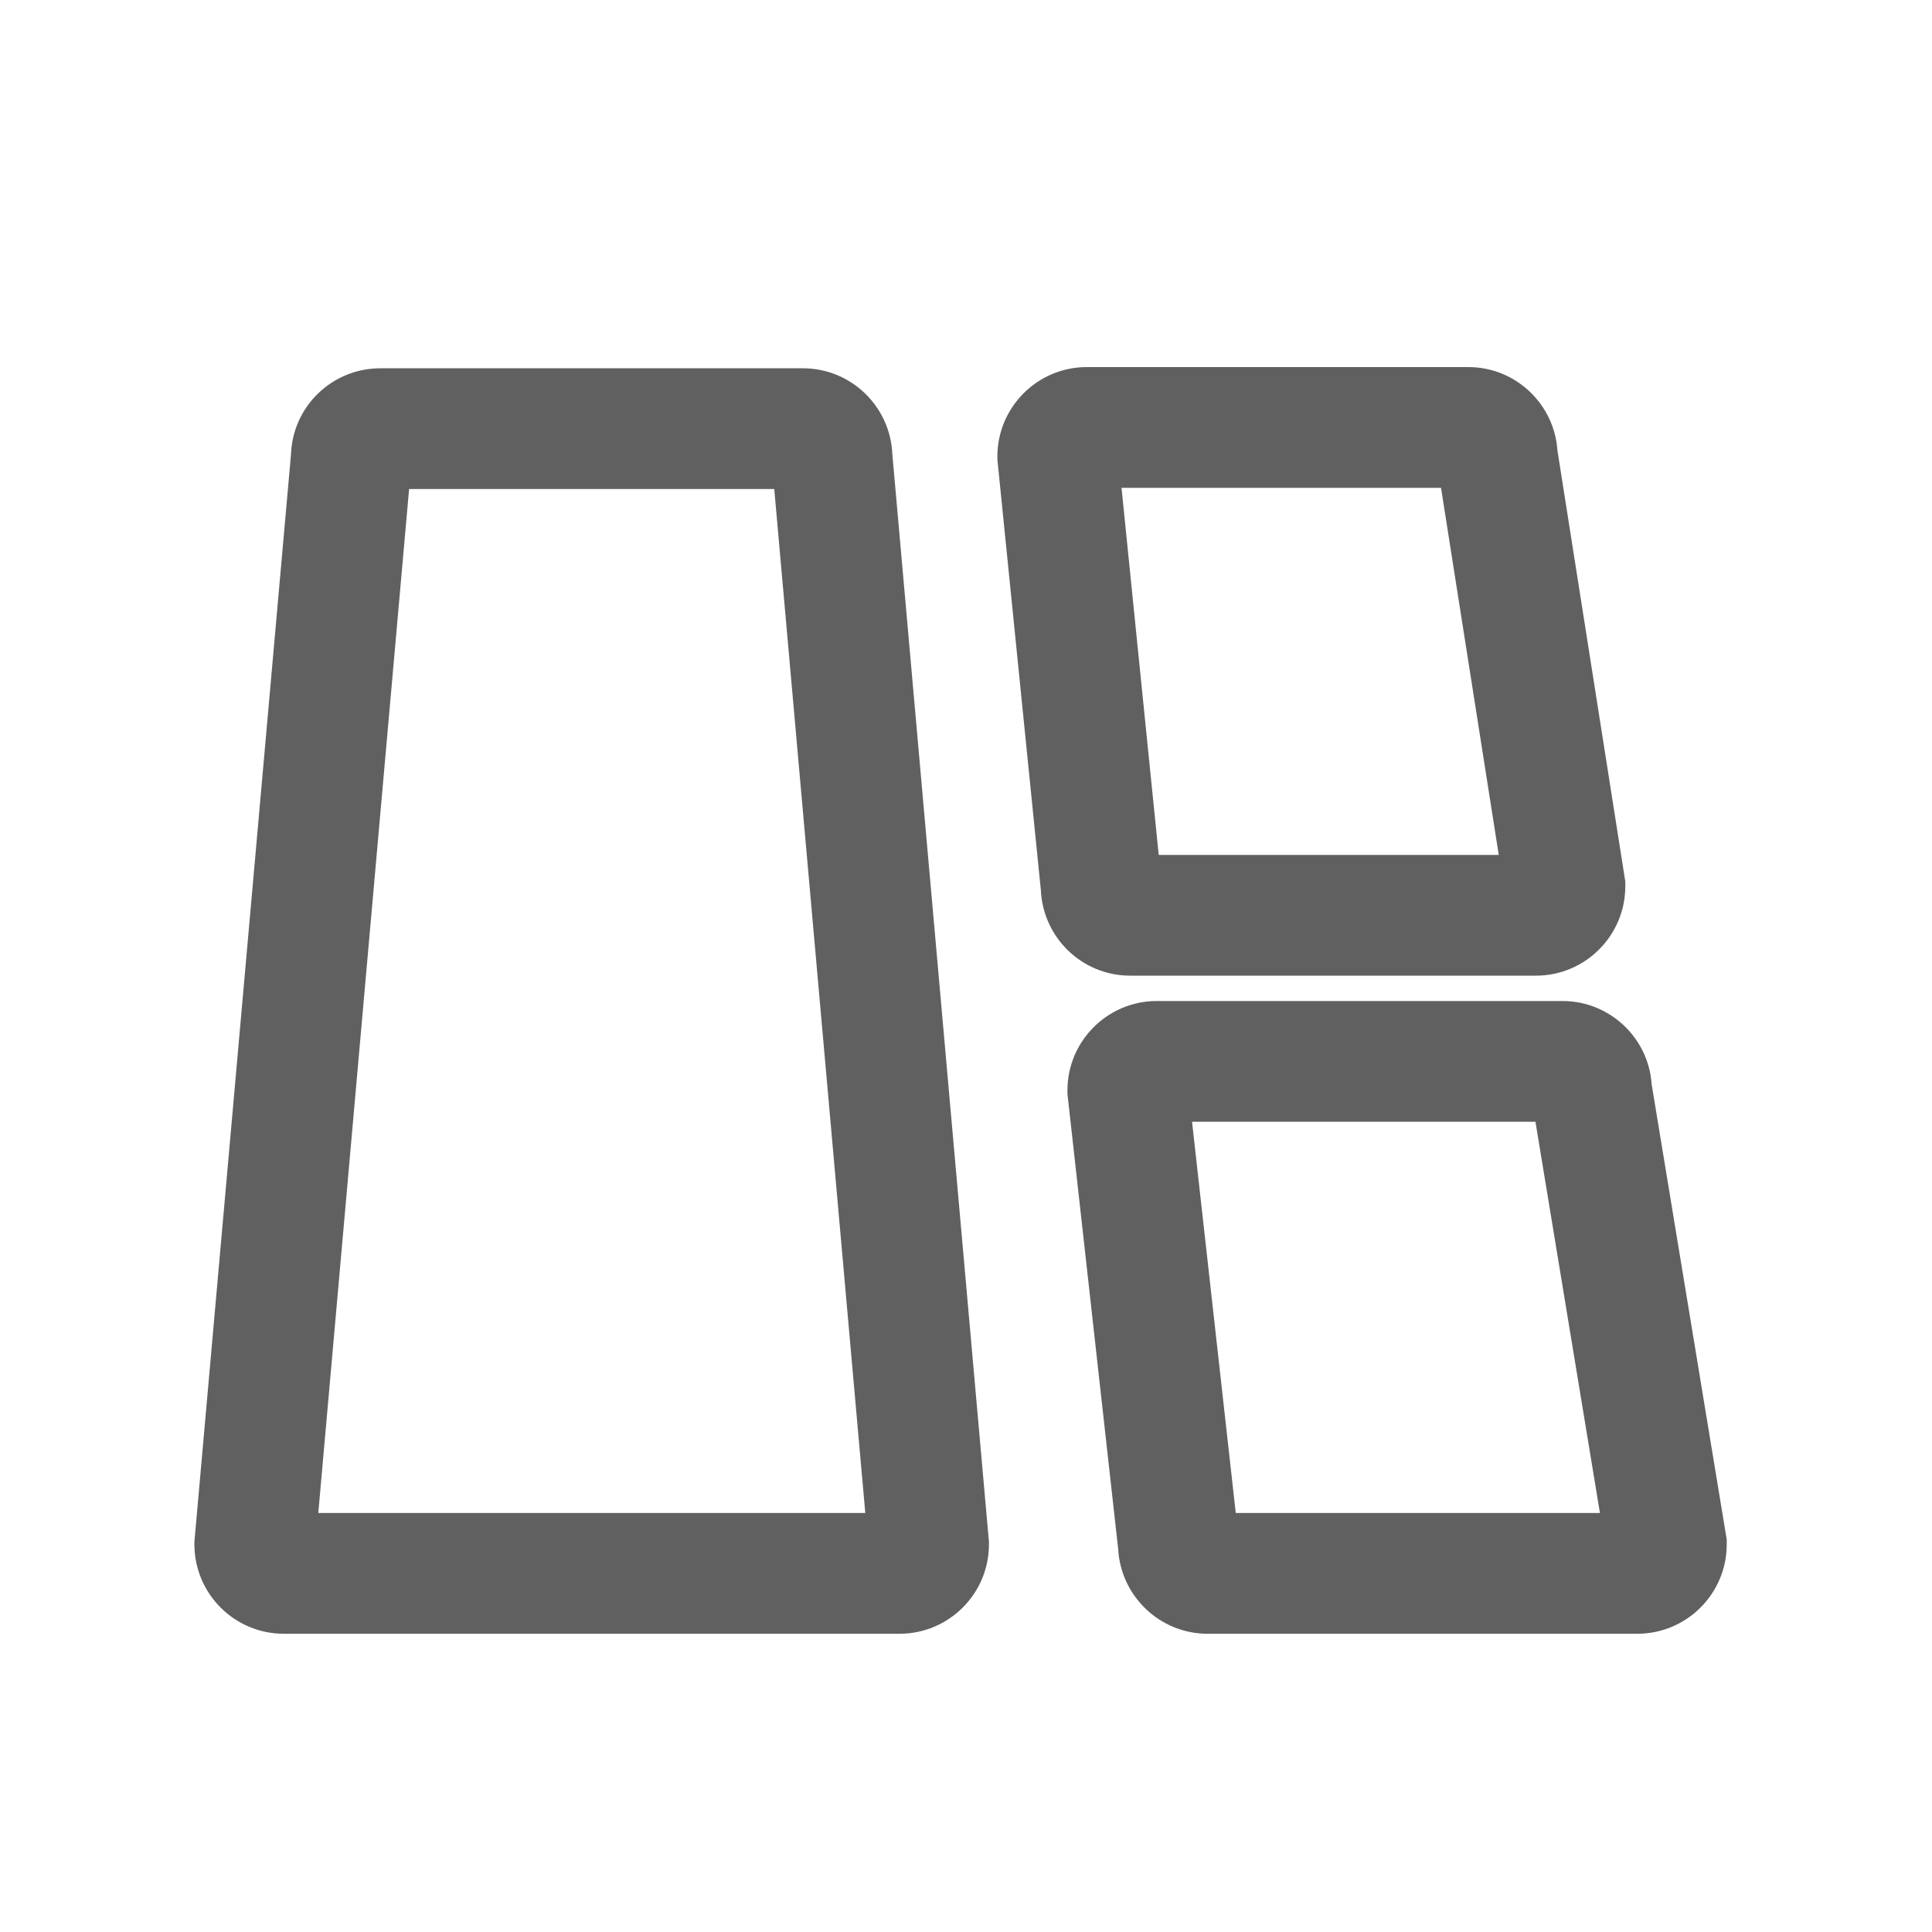
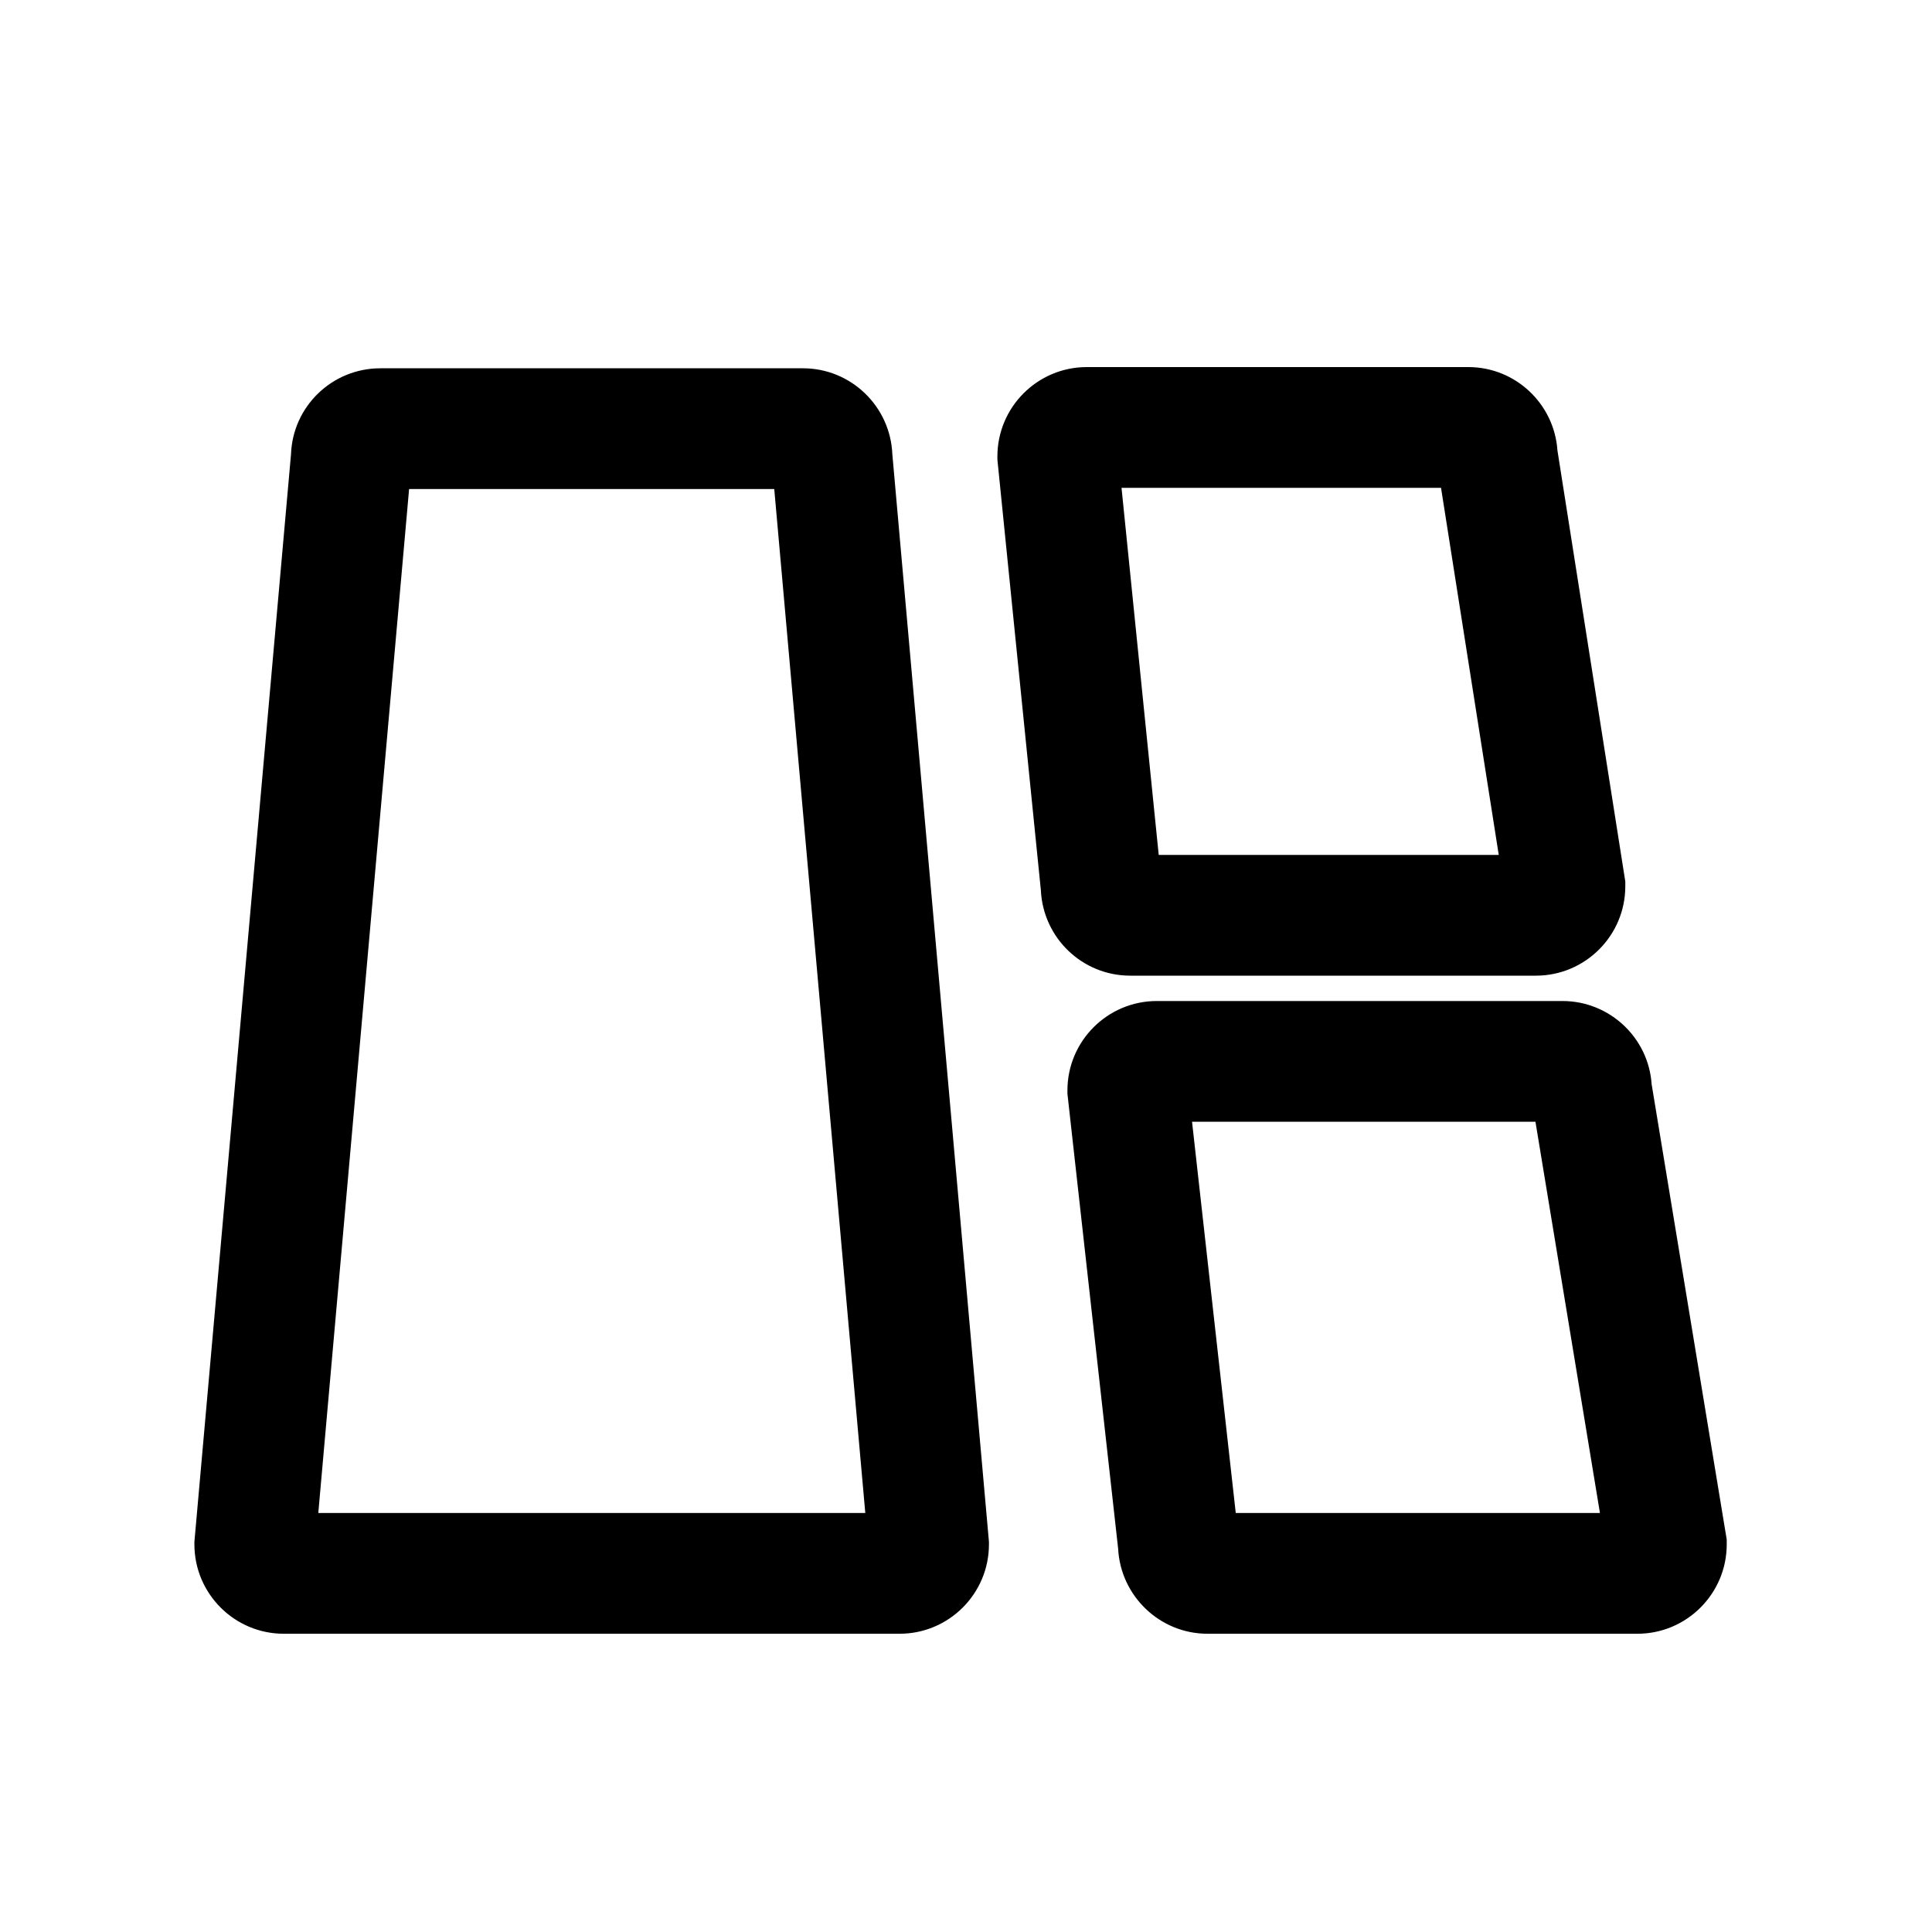
<svg xmlns="http://www.w3.org/2000/svg" t="1638523315342" class="icon" viewBox="0 0 1024 1024" version="1.1" p-id="2198" width="300" height="300">
  <defs>
    <style type="text/css" />
  </defs>
-   <path d="M476.8 865.92h-326.4c-26.112 0-47.36-21.248-47.36-47.36v-1.408l51.2-576.384c0.896-25.344 21.76-45.568 47.36-45.568h224c25.472 0 46.336 20.224 47.36 45.568l51.2 576.384v1.408c0 26.112-21.248 47.36-47.36 47.36z m-308.096-64h289.92l-48.256-542.72H216.832l-48.128 542.72zM814.08 517.12H599.04c-25.472 0-46.208-20.096-47.36-45.312l-23.04-228.224V241.92c0-26.112 21.248-47.36 47.36-47.36h202.24c25.088 0 45.568 19.584 47.232 44.16L861.44 467.2v2.56c0 26.112-21.248 47.36-47.36 47.36z m-199.936-64h180.224l-30.592-194.56H594.432l19.712 194.56zM867.84 865.92H640c-25.344 0-46.08-20.096-47.36-45.056l-26.88-241.152v-1.792c0-26.112 21.248-47.36 47.36-47.36h215.04c24.96 0 45.568 19.456 47.232 44.032L915.2 816v2.56c0 26.112-21.248 47.36-47.36 47.36z m-212.864-64h193.024l-34.176-207.36H631.808l23.168 207.36z" fill="#606060" p-id="2199" />
+   <path d="M476.8 865.92h-326.4c-26.112 0-47.36-21.248-47.36-47.36v-1.408l51.2-576.384c0.896-25.344 21.76-45.568 47.36-45.568h224c25.472 0 46.336 20.224 47.36 45.568l51.2 576.384v1.408c0 26.112-21.248 47.36-47.36 47.36z m-308.096-64h289.92l-48.256-542.72H216.832l-48.128 542.72zM814.08 517.12H599.04c-25.472 0-46.208-20.096-47.36-45.312l-23.04-228.224V241.92c0-26.112 21.248-47.36 47.36-47.36h202.24c25.088 0 45.568 19.584 47.232 44.16L861.44 467.2v2.56c0 26.112-21.248 47.36-47.36 47.36z m-199.936-64h180.224l-30.592-194.56H594.432l19.712 194.56zM867.84 865.92H640c-25.344 0-46.08-20.096-47.36-45.056l-26.88-241.152v-1.792c0-26.112 21.248-47.36 47.36-47.36h215.04c24.96 0 45.568 19.456 47.232 44.032L915.2 816v2.56c0 26.112-21.248 47.36-47.36 47.36z m-212.864-64h193.024l-34.176-207.36H631.808l23.168 207.36z" fill="" p-id="2199" />
</svg>
